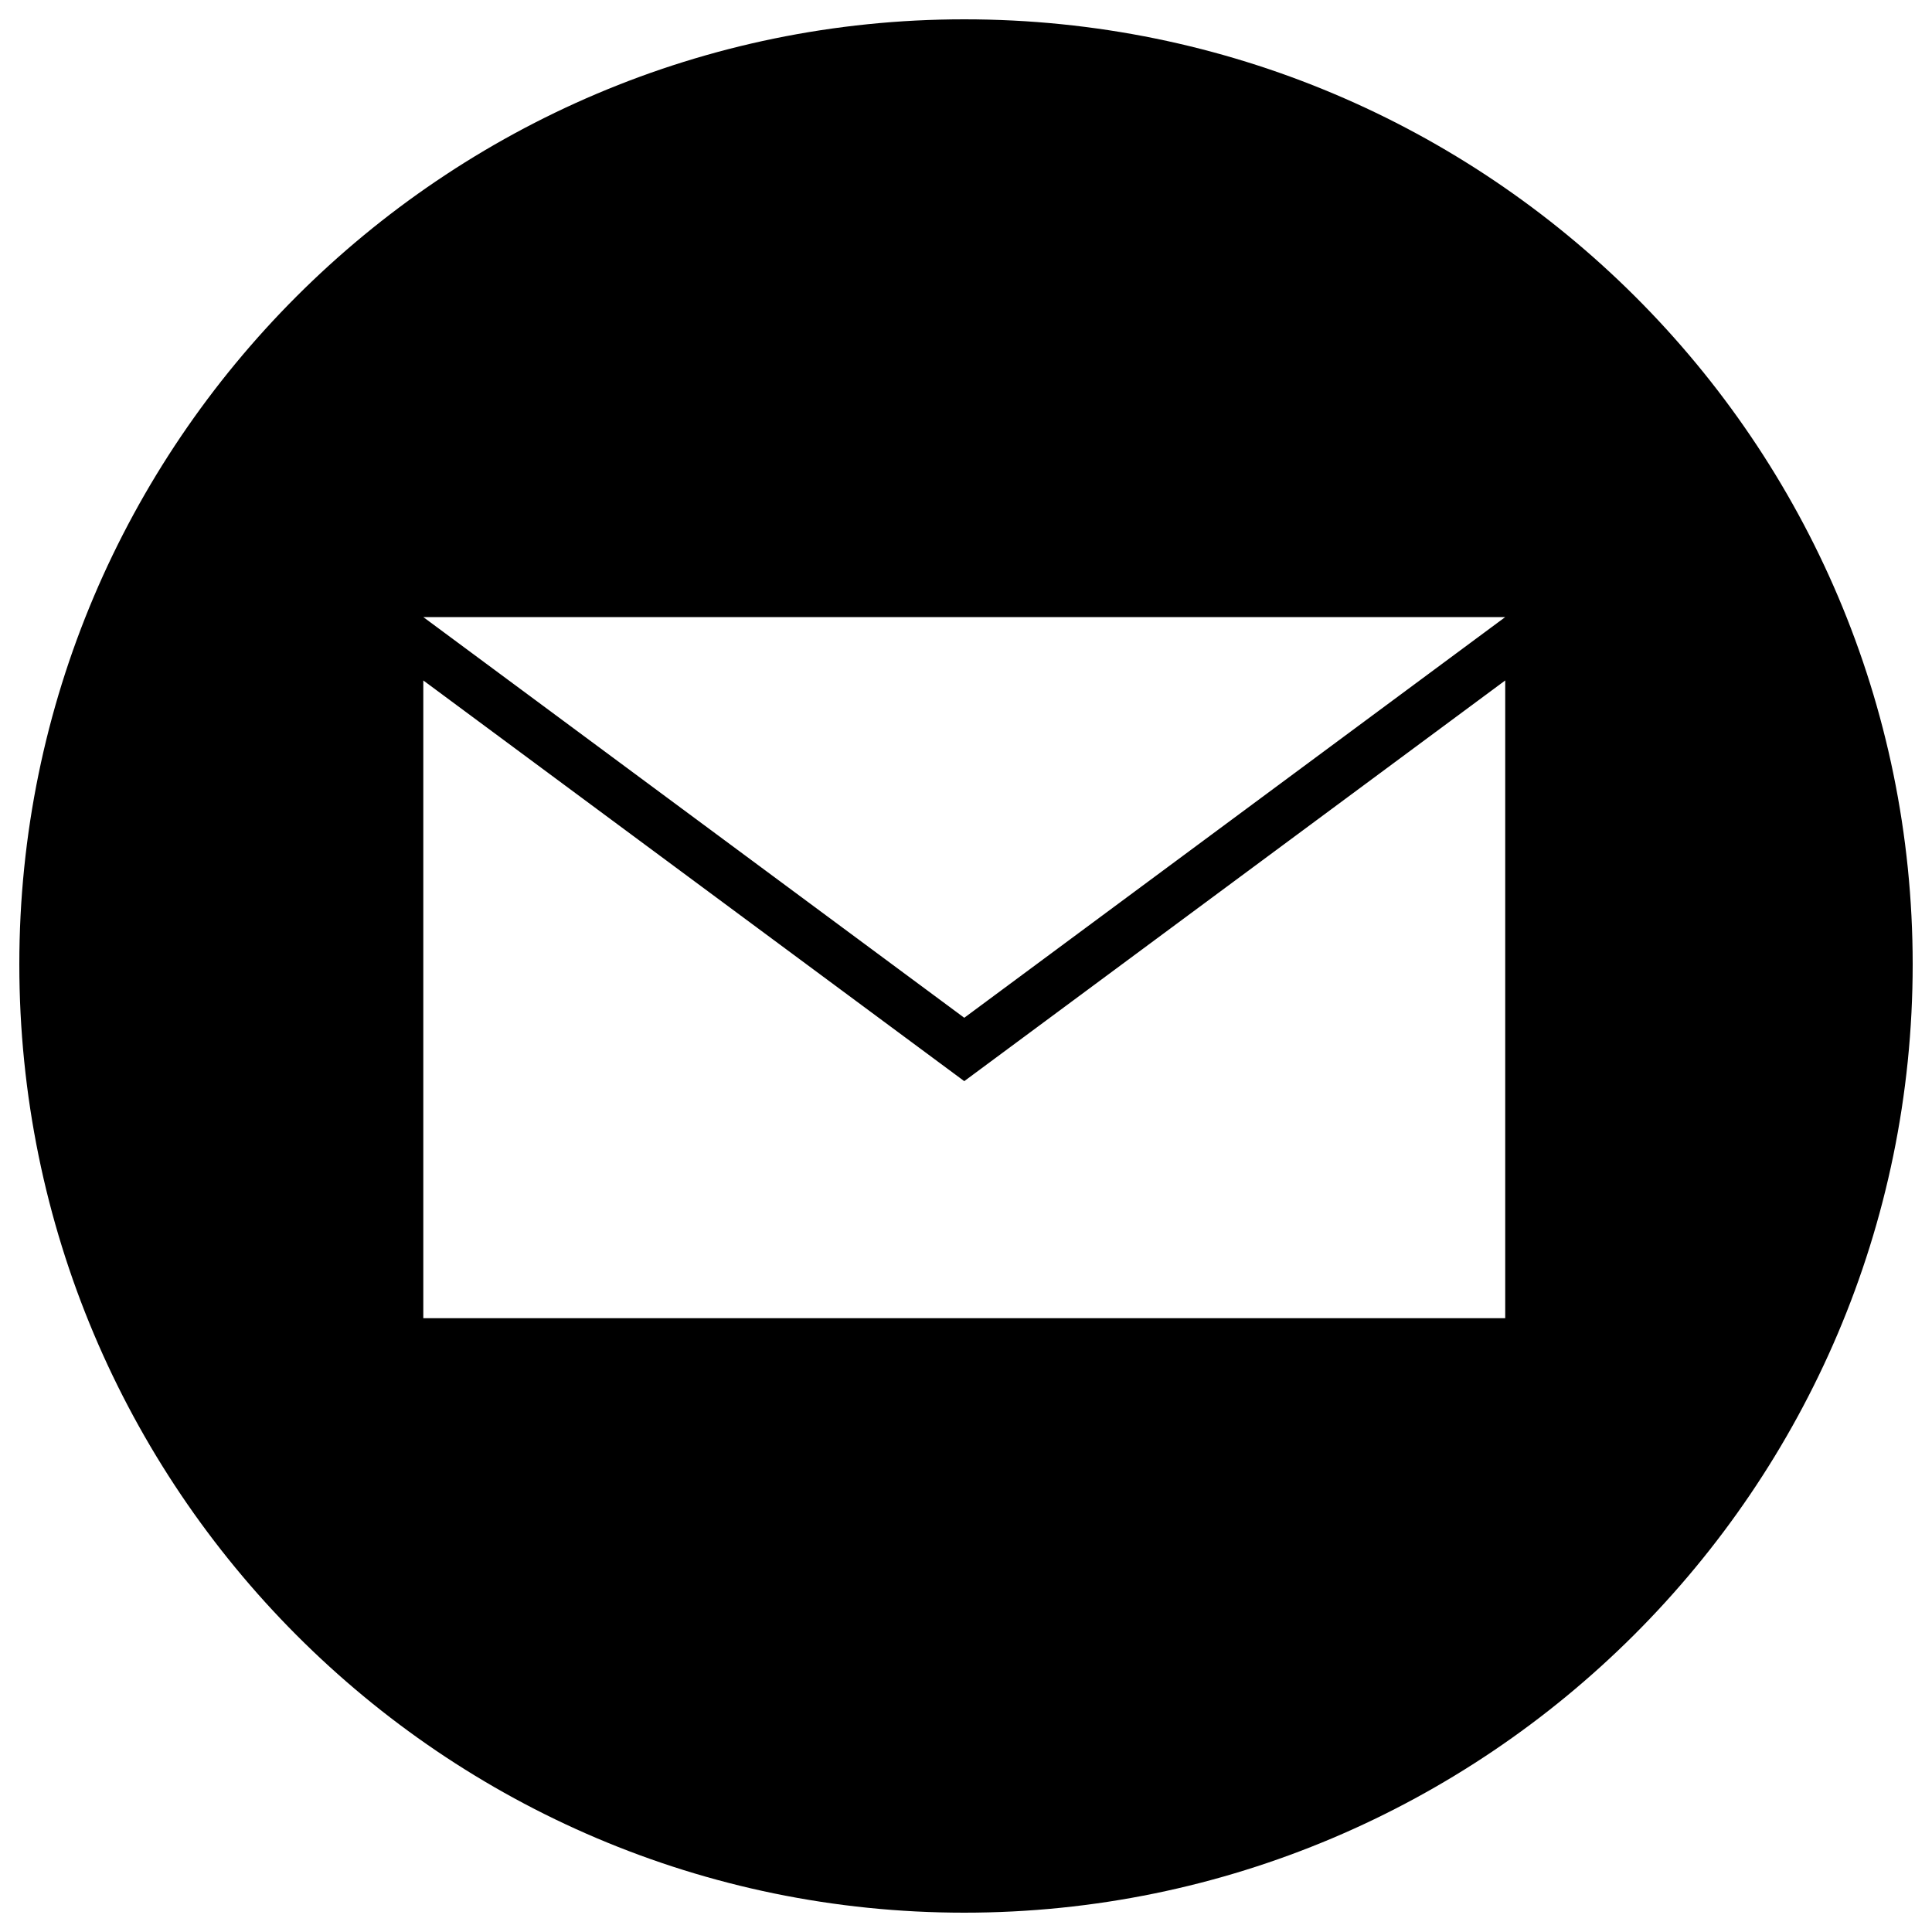
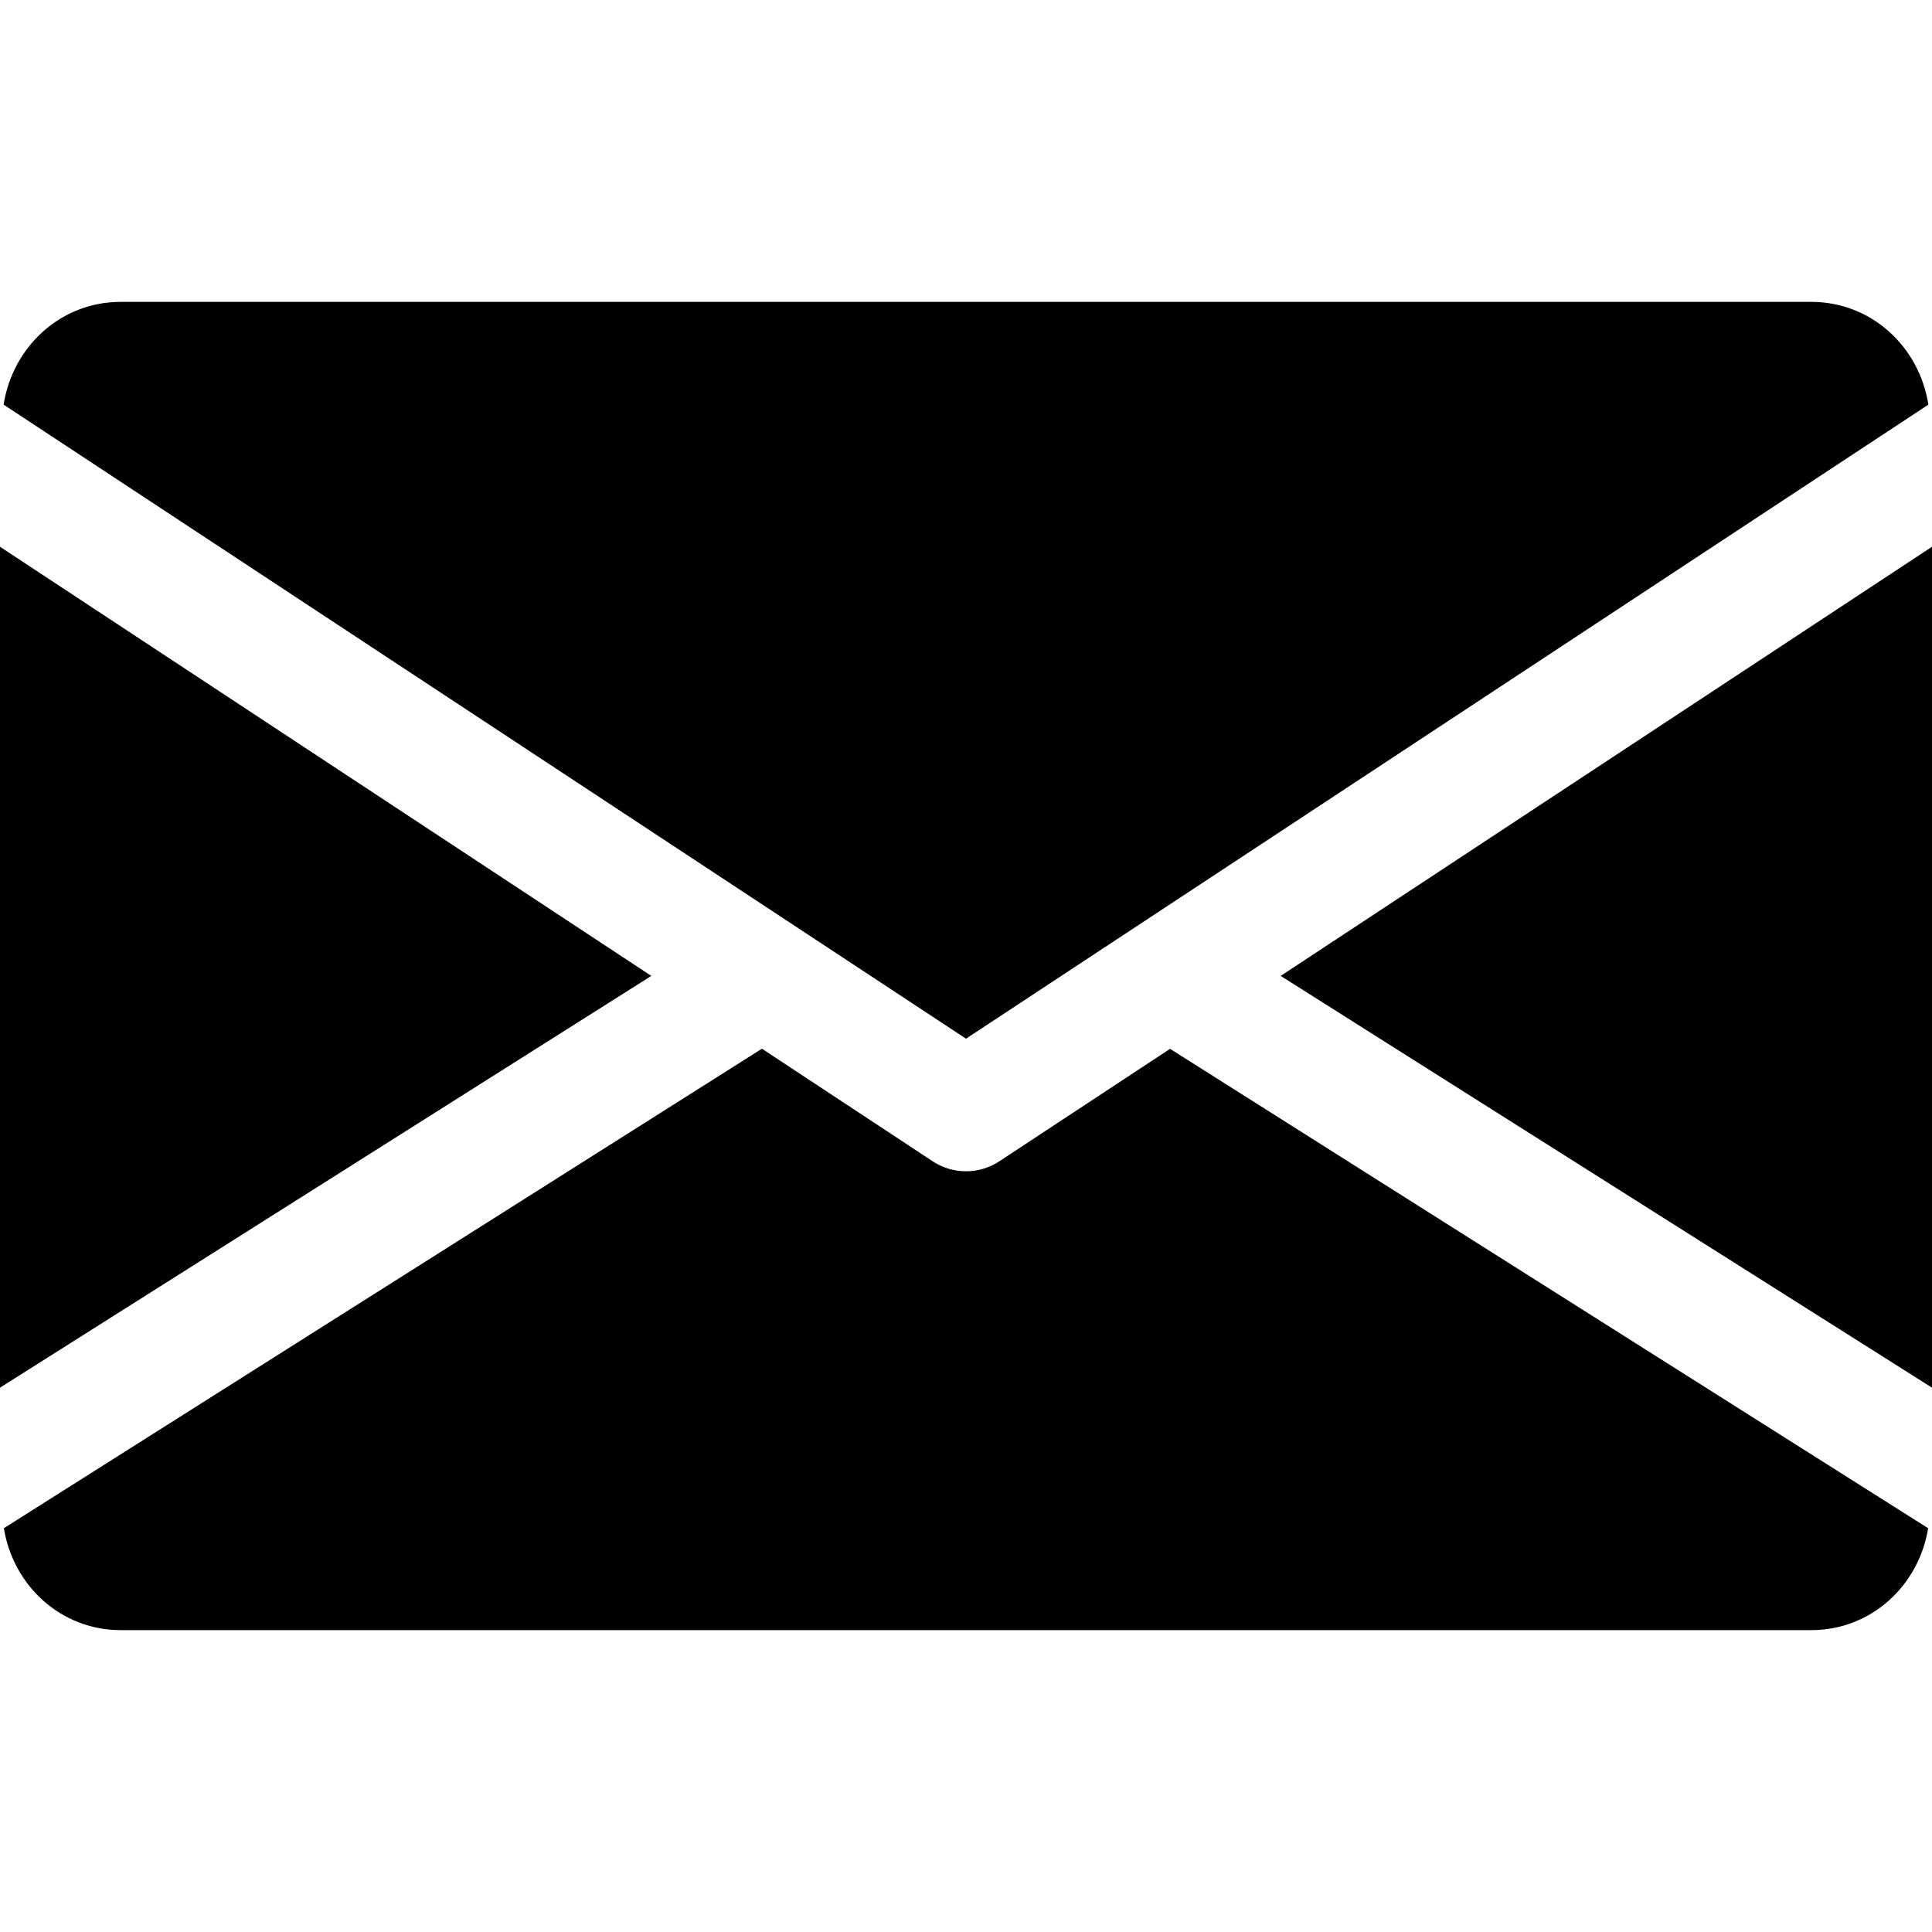
- <svg xmlns="http://www.w3.org/2000/svg" version="1.1" x="0px" y="0px" viewBox="0 0 1000 1000" enable-background="new 0 0 1000 1000" xml:space="preserve">
+ <svg xmlns="http://www.w3.org/2000/svg" version="1.1" id="Capa_1" x="0px" y="0px" viewBox="0 0 512 512" style="enable-background:new 0 0 512 512;" xml:space="preserve">
  <g>
-     <path d="M499.1,10C229.5,10,10,229.5,10,499.1C10,770.5,229.5,990,499.1,990C768.8,990,990,770.5,990,499.1C990,229.5,770.5,10,499.1,10z M780.9,682.3H219.1V352.2l280,207.4l280-207.4v330.1H780.9z M499.1,526.8l-280-207.4h560L499.1,526.8z" />
+     <g>
+       <polygon points="339.392,258.624 512,367.744 512,144.896   " />
+     </g>
  </g>
+   <g>
+     <g>
+       <polygon points="0,144.896 0,367.744 172.608,258.624   " />
+     </g>
+   </g>
+   <g>
+     <g>
+       <path d="M480,80H32C16.032,80,3.36,91.904,0.96,107.232L256,275.264l255.04-168.032C508.64,91.904,495.968,80,480,80z" />
+     </g>
+   </g>
+   <g>
+     <g>
+       <path d="M310.08,277.952l-45.28,29.824c-2.688,1.76-5.728,2.624-8.8,2.624c-3.072,0-6.112-0.864-8.8-2.624l-45.28-29.856    L1.024,404.992C3.488,420.192,16.096,432,32,432h448c15.904,0,28.512-11.808,30.976-27.008L310.08,277.952z" />
+     </g>
+   </g>
+   <g>
+ </g>
+   <g>
+ </g>
+   <g>
+ </g>
+   <g>
+ </g>
+   <g>
+ </g>
+   <g>
+ </g>
+   <g>
+ </g>
+   <g>
+ </g>
+   <g>
+ </g>
+   <g>
+ </g>
+   <g>
+ </g>
+   <g>
+ </g>
+   <g>
+ </g>
+   <g>
+ </g>
+   <g>
+ </g>
</svg>
